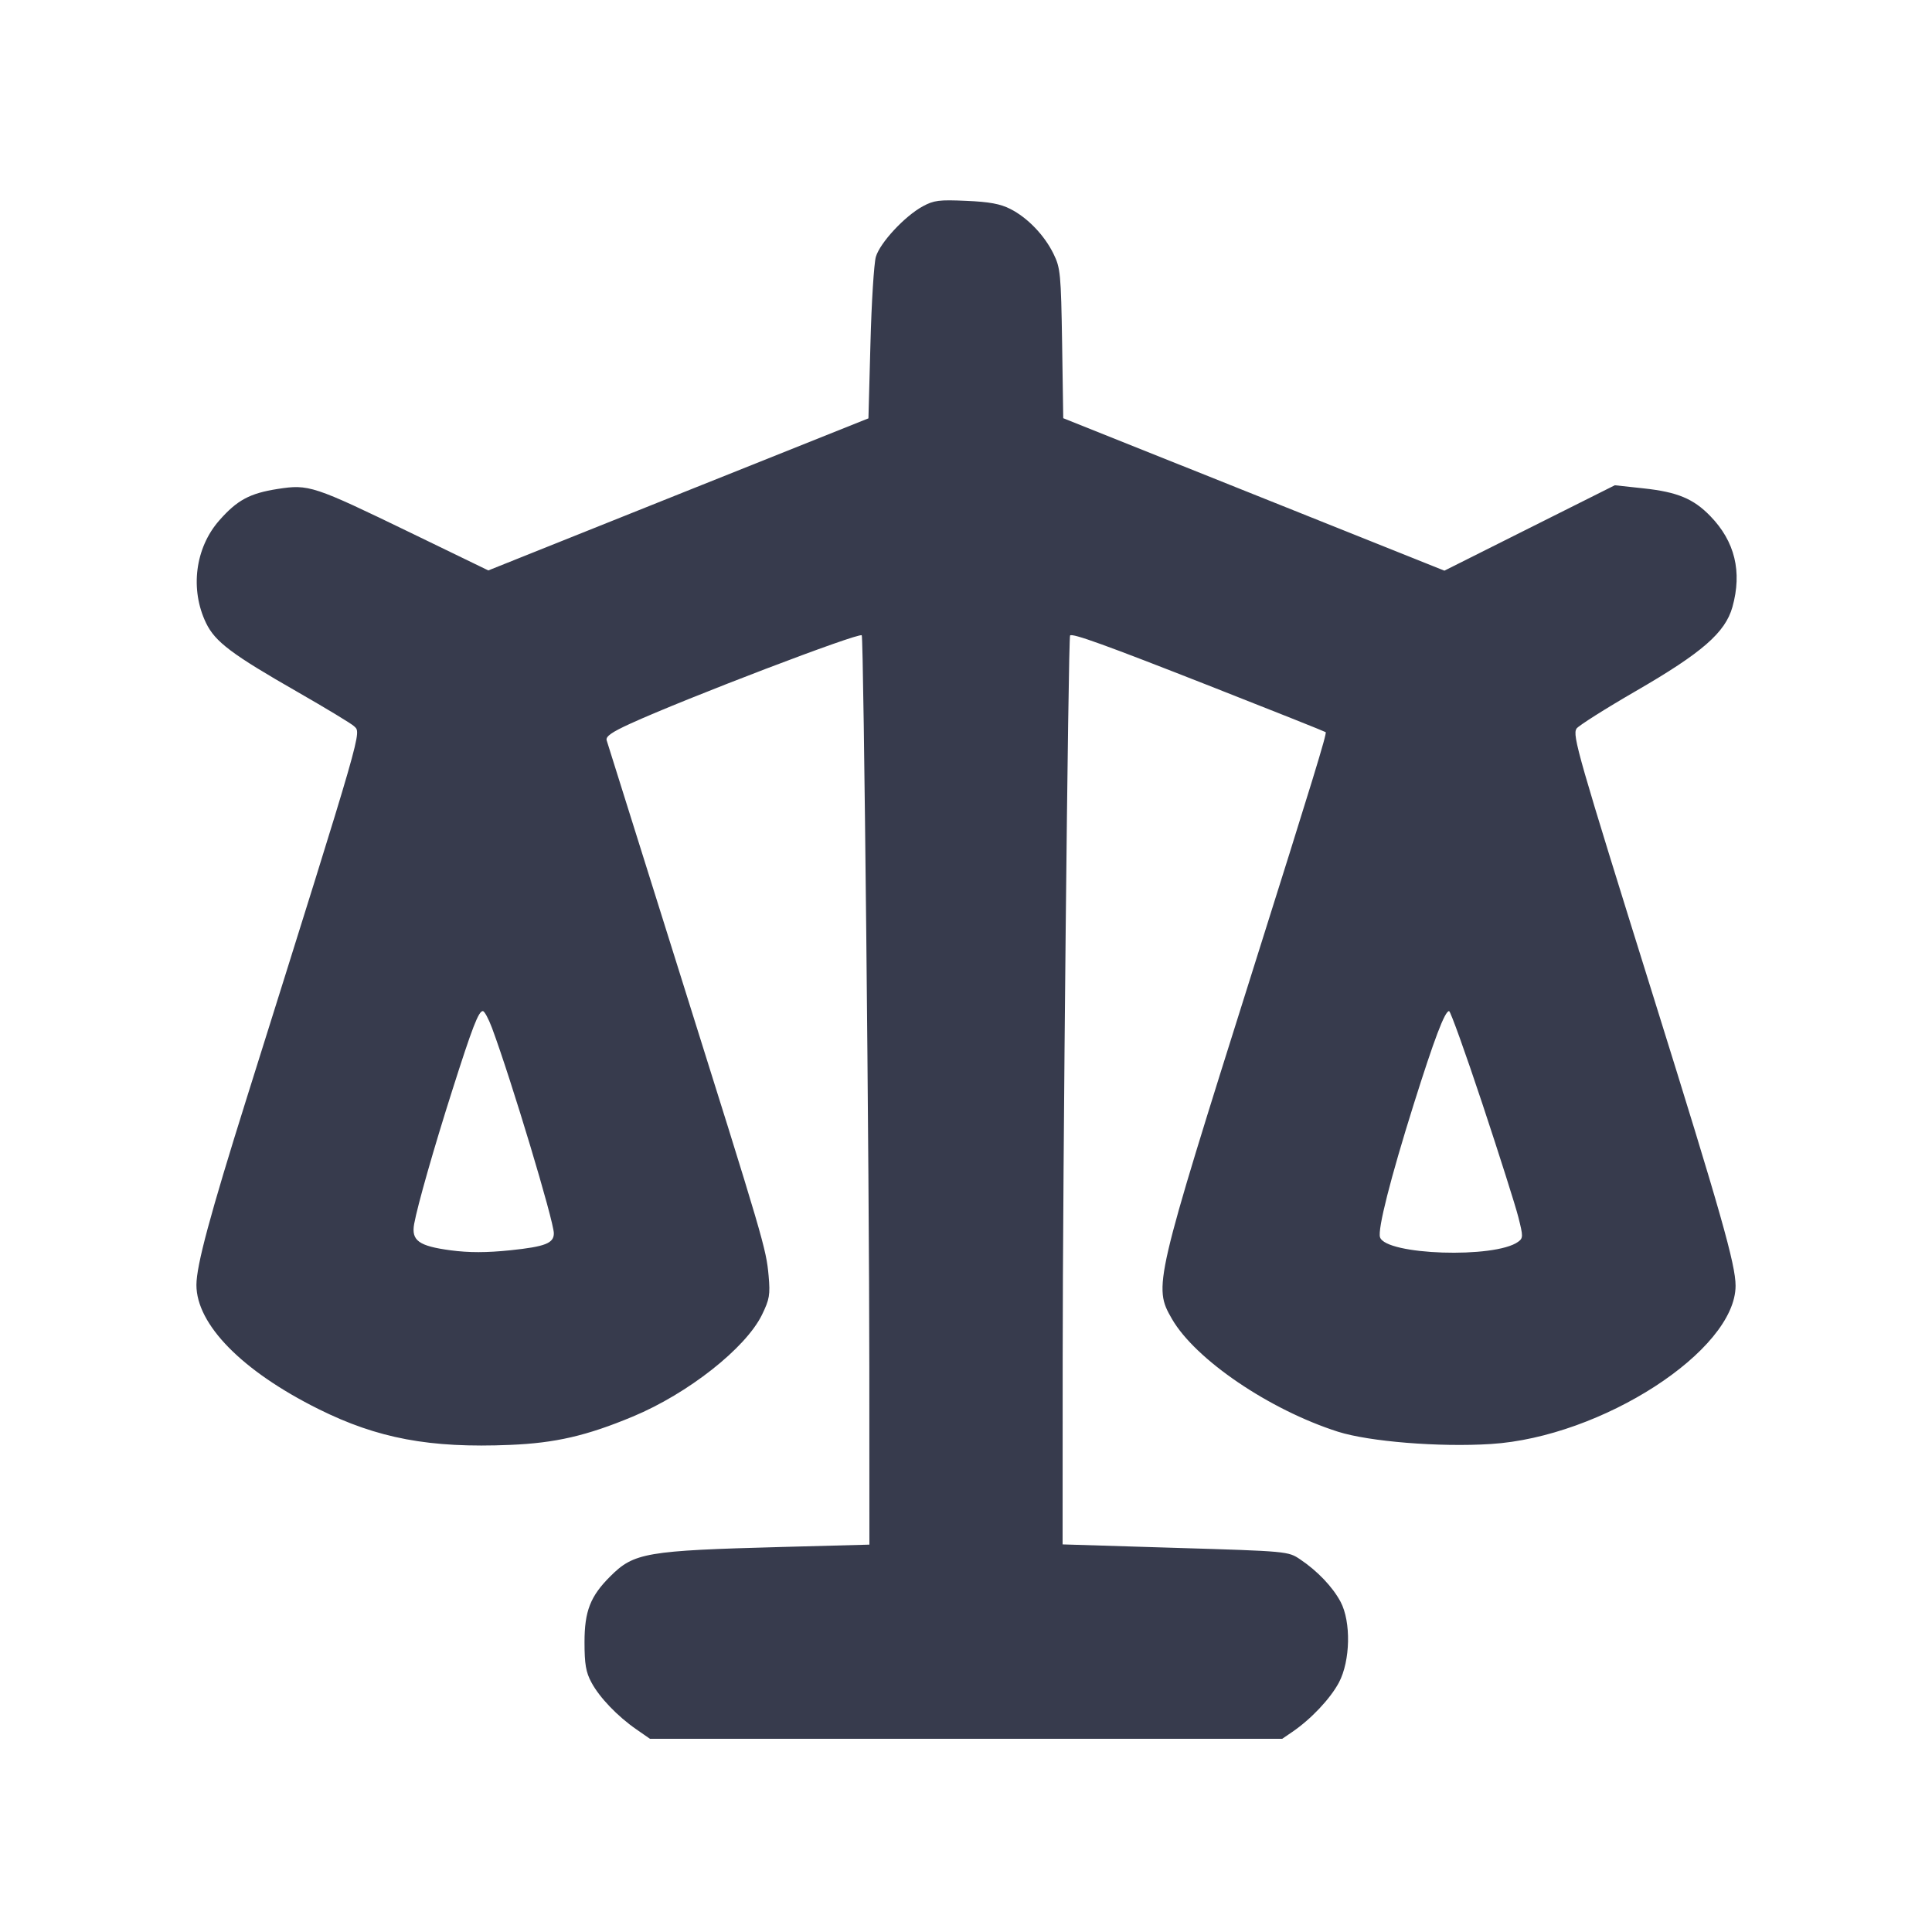
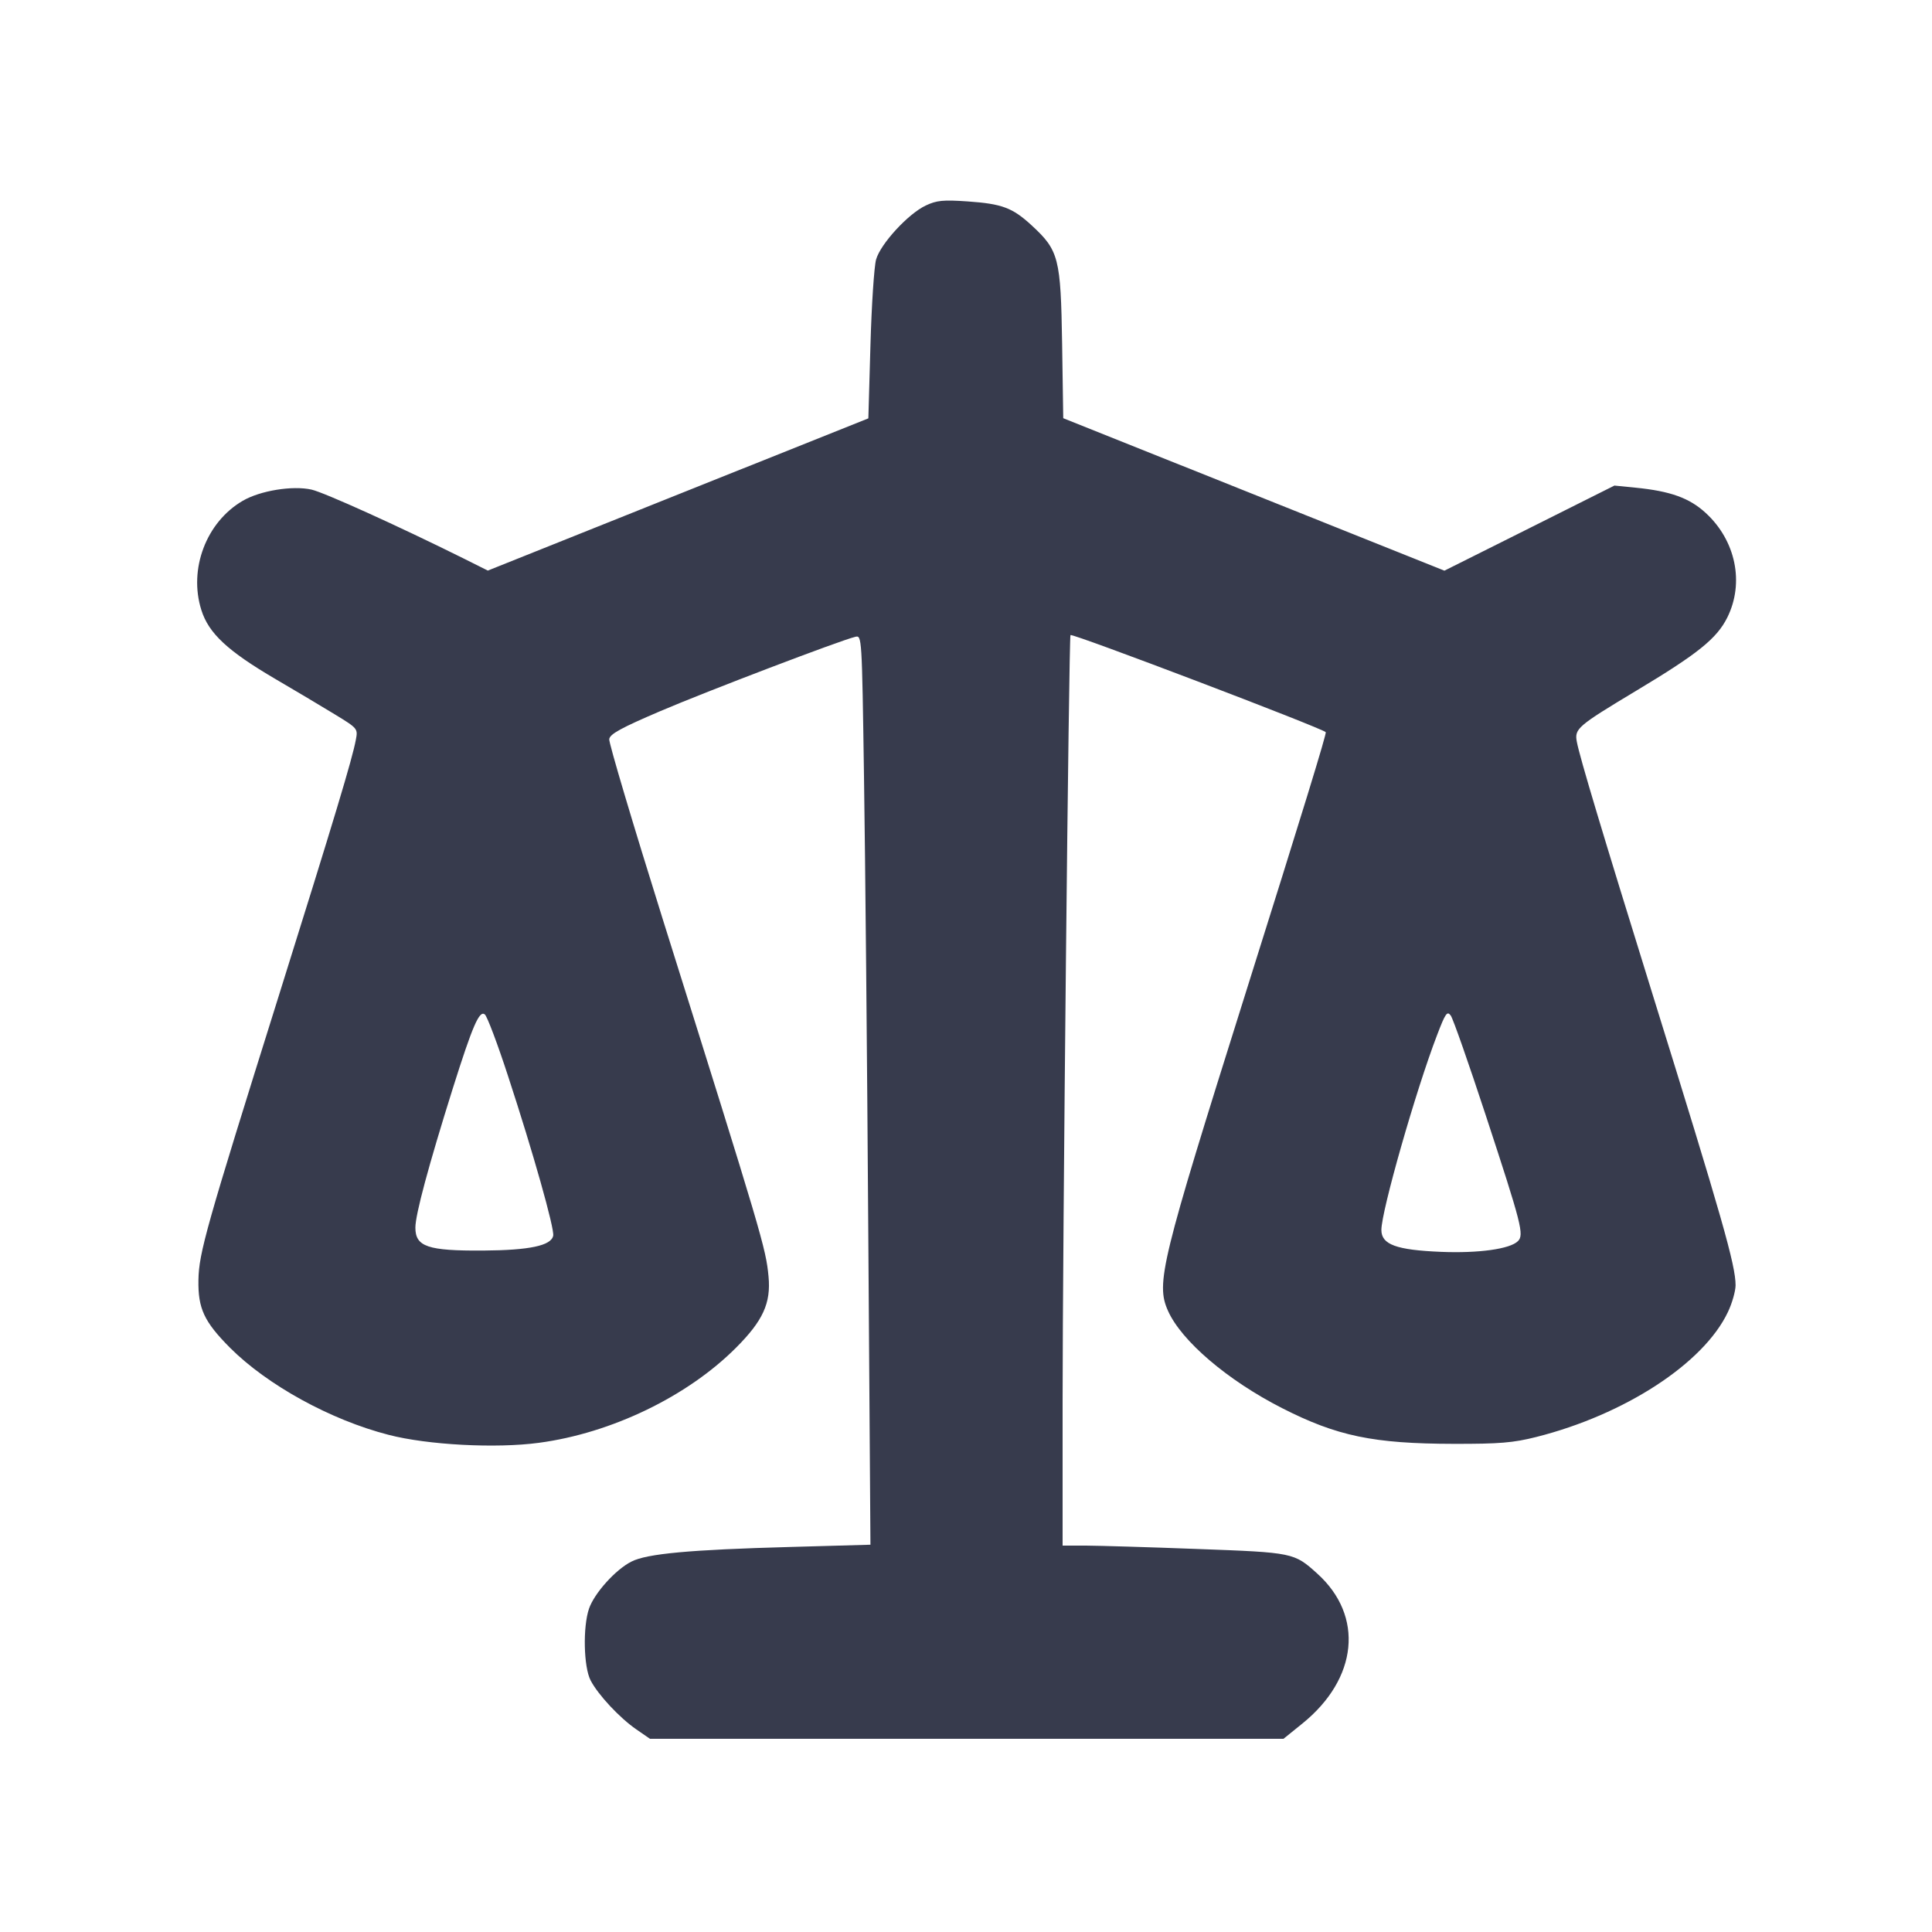
<svg xmlns="http://www.w3.org/2000/svg" width="24" height="24" viewBox="0 0 24 24" fill="none">
-   <path d="M11.463 2.563 C 11.236 2.687,10.931 3.017,10.880 3.191 C 10.857 3.273,10.826 3.758,10.813 4.268 L 10.788 5.197 8.427 6.141 L 6.066 7.086 5.111 6.623 C 3.889 6.031,3.837 6.014,3.449 6.074 C 3.103 6.128,2.946 6.212,2.723 6.466 C 2.424 6.806,2.358 7.322,2.560 7.740 C 2.673 7.973,2.877 8.127,3.700 8.598 C 4.052 8.800,4.366 8.990,4.397 9.020 C 4.490 9.113,4.539 8.945,3.065 13.640 C 2.606 15.102,2.441 15.718,2.440 15.962 C 2.440 16.454,3.008 17.032,3.957 17.504 C 4.690 17.869,5.340 17.991,6.336 17.949 C 6.898 17.926,7.288 17.836,7.861 17.597 C 8.546 17.312,9.262 16.748,9.465 16.334 C 9.559 16.141,9.569 16.085,9.548 15.848 C 9.517 15.508,9.492 15.423,8.435 12.060 C 7.951 10.520,7.546 9.231,7.536 9.196 C 7.523 9.148,7.599 9.095,7.829 8.990 C 8.516 8.676,10.668 7.855,10.705 7.892 C 10.729 7.916,10.799 14.686,10.799 16.984 L 10.800 19.188 9.714 19.217 C 8.025 19.262,7.875 19.288,7.581 19.582 C 7.333 19.829,7.261 20.015,7.261 20.400 C 7.261 20.671,7.278 20.773,7.347 20.900 C 7.447 21.087,7.671 21.321,7.907 21.484 L 8.074 21.600 12.001 21.600 L 15.928 21.600 16.054 21.514 C 16.288 21.354,16.526 21.101,16.633 20.900 C 16.775 20.631,16.785 20.147,16.653 19.898 C 16.554 19.713,16.367 19.516,16.151 19.371 C 16.002 19.271,15.997 19.270,14.601 19.228 L 13.200 19.185 13.201 16.882 C 13.201 14.624,13.270 7.917,13.293 7.894 C 13.323 7.864,13.725 8.009,15.038 8.525 C 15.817 8.831,16.461 9.088,16.468 9.095 C 16.485 9.112,16.307 9.692,15.560 12.060 C 14.337 15.940,14.327 15.982,14.557 16.382 C 14.846 16.886,15.766 17.512,16.620 17.785 C 17.007 17.908,17.879 17.979,18.520 17.938 C 19.897 17.851,21.558 16.777,21.560 15.973 C 21.560 15.708,21.379 15.070,20.545 12.400 C 19.598 9.367,19.531 9.135,19.584 9.051 C 19.606 9.017,19.938 8.806,20.322 8.584 C 21.145 8.108,21.432 7.858,21.521 7.540 C 21.643 7.102,21.552 6.726,21.246 6.411 C 21.037 6.195,20.836 6.112,20.420 6.067 L 20.060 6.028 19.002 6.558 L 17.943 7.089 15.576 6.142 L 13.208 5.195 13.194 4.268 C 13.180 3.401,13.173 3.328,13.088 3.155 C 12.975 2.923,12.765 2.704,12.551 2.596 C 12.429 2.533,12.289 2.507,12.003 2.495 C 11.667 2.480,11.601 2.488,11.463 2.563 M6.112 12.770 C 6.352 13.416,6.880 15.170,6.880 15.321 C 6.880 15.444,6.772 15.486,6.343 15.531 C 6.043 15.562,5.829 15.562,5.599 15.532 C 5.202 15.479,5.107 15.411,5.145 15.203 C 5.188 14.970,5.388 14.267,5.620 13.539 C 5.866 12.765,5.945 12.560,5.998 12.560 C 6.018 12.560,6.069 12.655,6.112 12.770 M18.414 13.710 C 18.624 14.343,18.825 14.976,18.861 15.118 C 18.922 15.359,18.922 15.380,18.859 15.426 C 18.571 15.636,17.213 15.591,17.143 15.369 C 17.112 15.271,17.273 14.637,17.561 13.720 C 17.817 12.906,17.948 12.560,18.001 12.560 C 18.018 12.560,18.204 13.078,18.414 13.710 " fill="#373B4D" stroke="none" fill-rule="evenodd" />
+   <path d="M11.500 2.553 C 11.281 2.656,10.938 3.030,10.883 3.224 C 10.859 3.310,10.827 3.789,10.813 4.288 L 10.787 5.197 8.424 6.142 L 6.060 7.088 5.760 6.938 C 4.945 6.533,4.028 6.118,3.870 6.082 C 3.634 6.029,3.230 6.095,3.014 6.222 C 2.562 6.486,2.341 7.069,2.501 7.577 C 2.592 7.868,2.828 8.087,3.423 8.436 C 3.663 8.576,3.992 8.772,4.154 8.871 C 4.446 9.049,4.447 9.051,4.420 9.192 C 4.376 9.428,4.158 10.153,3.460 12.380 C 2.556 15.262,2.472 15.561,2.465 15.900 C 2.459 16.255,2.535 16.418,2.858 16.743 C 3.321 17.206,4.107 17.639,4.827 17.824 C 5.313 17.950,6.160 17.995,6.695 17.923 C 7.595 17.803,8.538 17.348,9.142 16.743 C 9.478 16.407,9.578 16.188,9.547 15.858 C 9.514 15.506,9.472 15.364,8.234 11.422 C 7.862 10.235,7.562 9.227,7.568 9.182 C 7.577 9.118,7.714 9.043,8.200 8.835 C 8.780 8.587,10.438 7.955,10.624 7.911 C 10.707 7.891,10.707 7.892,10.733 9.655 C 10.748 10.626,10.772 13.168,10.786 15.305 L 10.813 19.189 9.817 19.217 C 8.571 19.251,8.035 19.300,7.843 19.399 C 7.645 19.499,7.383 19.792,7.317 19.983 C 7.239 20.211,7.250 20.709,7.337 20.875 C 7.430 21.054,7.699 21.342,7.906 21.484 L 8.074 21.600 12.009 21.600 L 15.944 21.600 16.179 21.410 C 16.869 20.852,16.946 20.074,16.365 19.549 C 16.075 19.287,16.069 19.286,14.874 19.242 C 14.272 19.219,13.650 19.201,13.490 19.200 L 13.200 19.200 13.200 17.411 C 13.200 15.471,13.278 7.909,13.298 7.889 C 13.322 7.864,16.414 9.041,16.469 9.095 C 16.482 9.109,16.184 10.080,15.466 12.360 C 14.420 15.683,14.357 15.942,14.509 16.283 C 14.676 16.658,15.248 17.146,15.924 17.491 C 16.609 17.840,17.058 17.934,18.060 17.936 C 18.627 17.937,18.797 17.923,19.083 17.851 C 20.183 17.574,21.163 16.936,21.464 16.300 C 21.517 16.190,21.559 16.040,21.560 15.967 C 21.560 15.716,21.396 15.141,20.519 12.320 C 19.908 10.352,19.623 9.404,19.588 9.215 C 19.557 9.052,19.595 9.020,20.325 8.581 C 21.091 8.122,21.327 7.932,21.457 7.671 C 21.671 7.241,21.563 6.715,21.189 6.372 C 20.987 6.186,20.751 6.101,20.317 6.058 L 20.055 6.032 18.999 6.561 L 17.943 7.089 15.576 6.142 L 13.208 5.195 13.194 4.268 C 13.177 3.204,13.153 3.111,12.816 2.800 C 12.577 2.580,12.449 2.532,12.020 2.502 C 11.715 2.481,11.636 2.489,11.500 2.553 M6.313 13.373 C 6.622 14.315,6.889 15.262,6.872 15.350 C 6.848 15.474,6.579 15.531,6.000 15.535 C 5.313 15.539,5.160 15.487,5.160 15.250 C 5.160 15.088,5.323 14.482,5.625 13.520 C 5.870 12.743,5.955 12.546,6.023 12.602 C 6.052 12.626,6.183 12.973,6.313 13.373 M18.456 13.853 C 18.903 15.215,18.935 15.339,18.856 15.418 C 18.758 15.516,18.366 15.570,17.901 15.551 C 17.344 15.528,17.160 15.460,17.160 15.279 C 17.160 15.044,17.588 13.546,17.850 12.863 C 17.956 12.585,17.977 12.555,18.022 12.616 C 18.050 12.654,18.245 13.210,18.456 13.853 " fill="#373B4D" stroke="none" fill-rule="evenodd" />
</svg>
